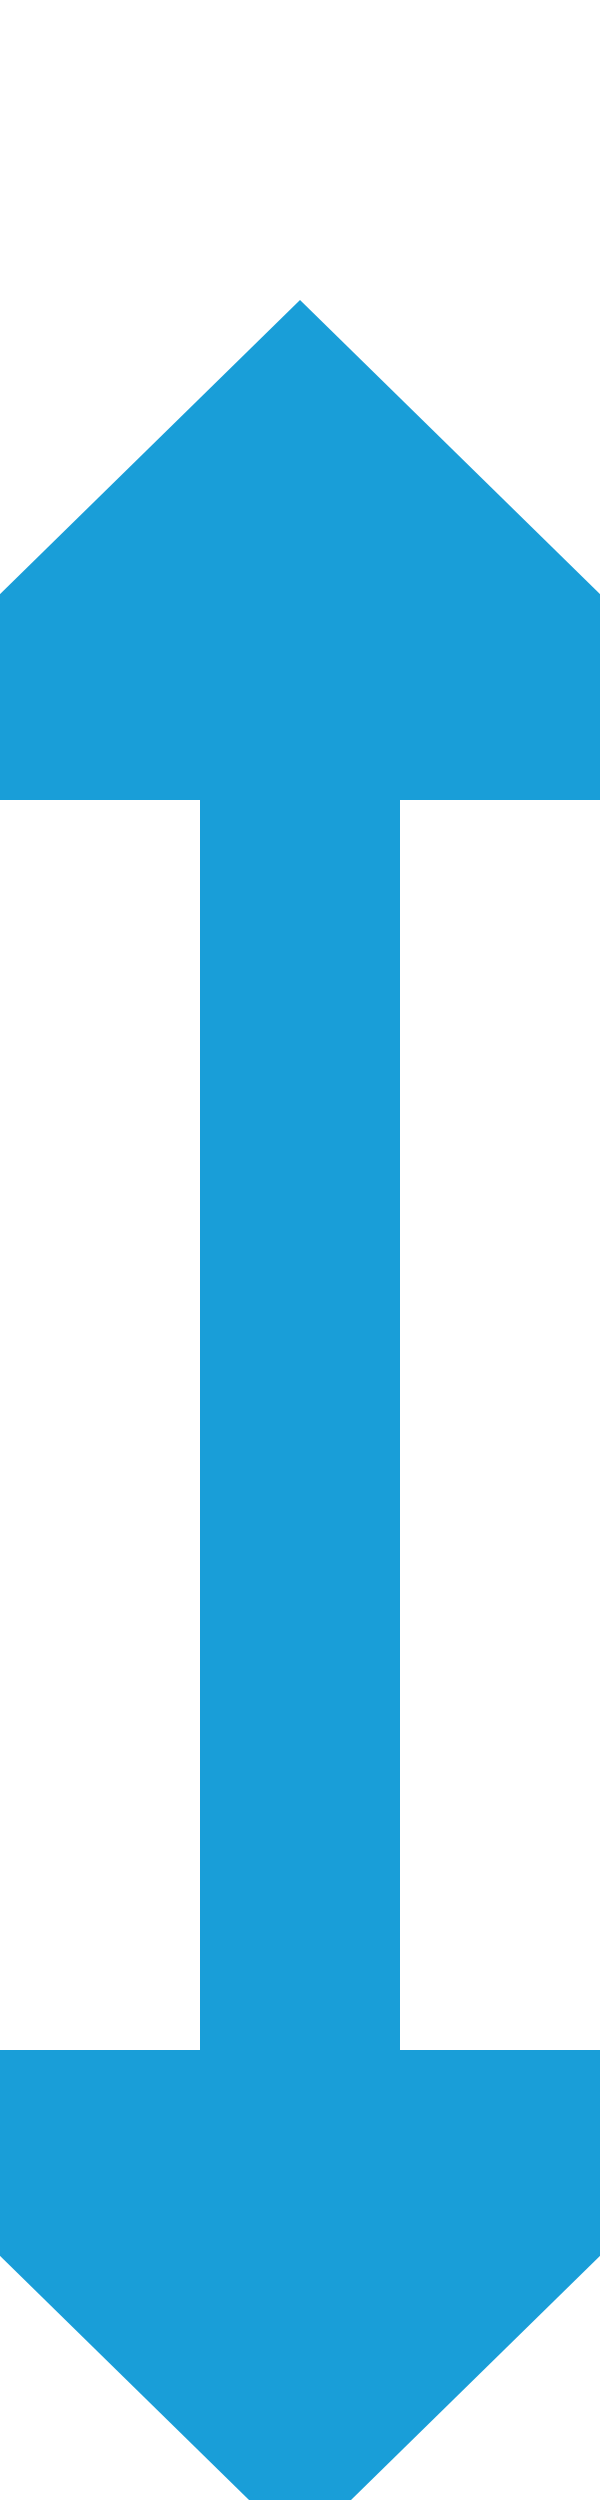
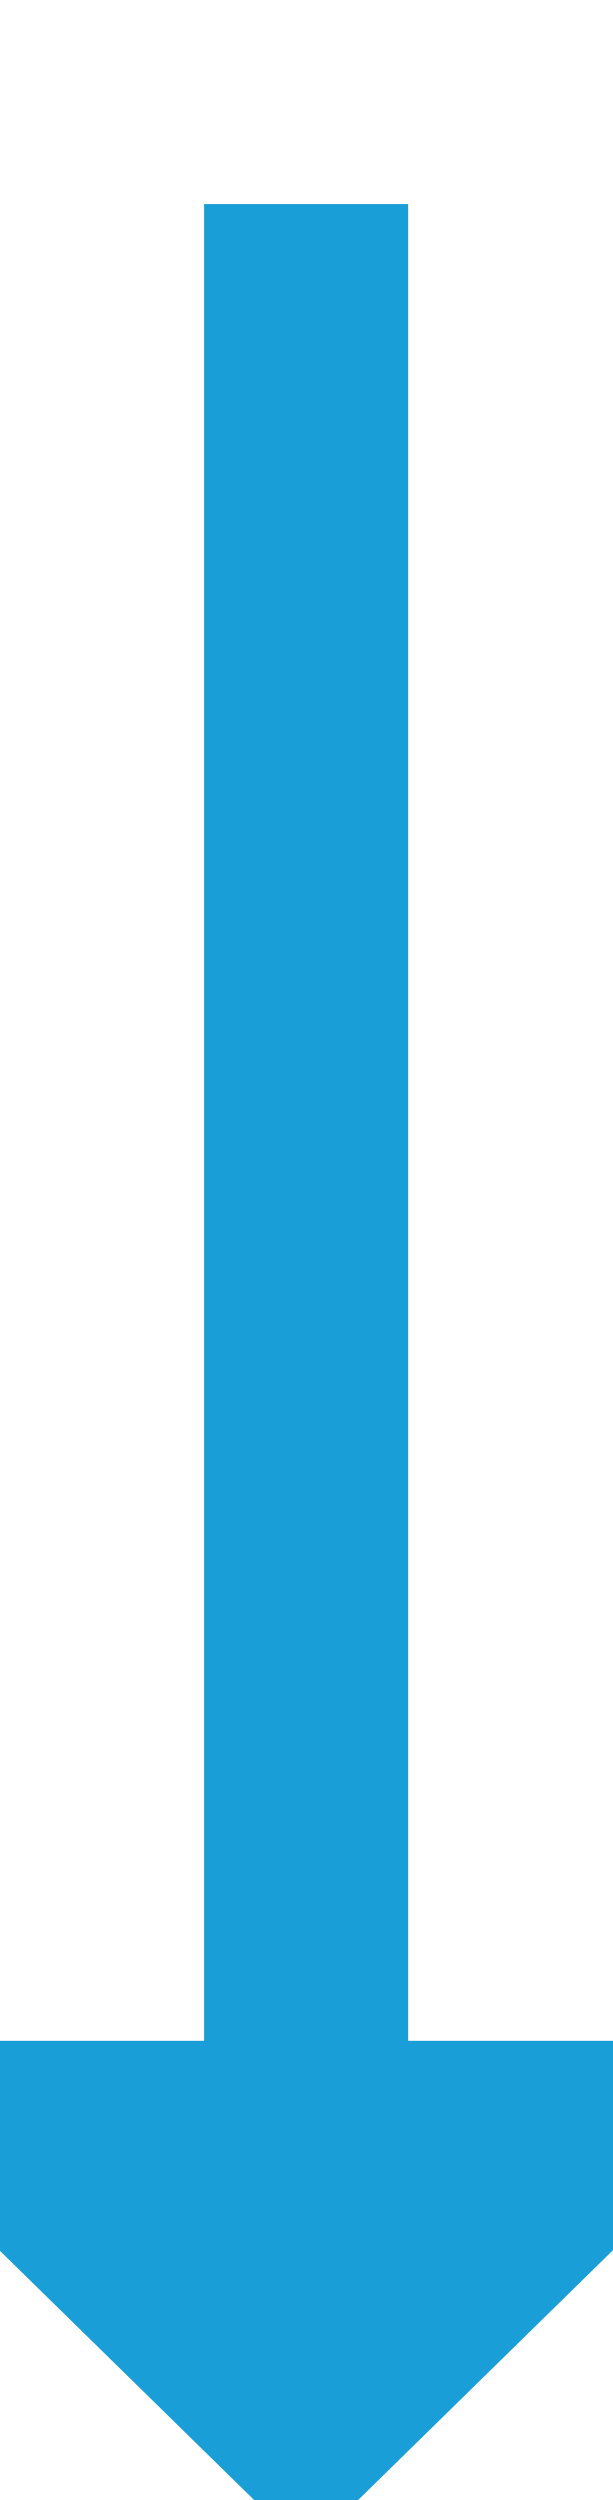
- <svg xmlns="http://www.w3.org/2000/svg" version="1.1" width="12px" height="50px" preserveAspectRatio="xMidYMin meet" viewBox="494 2024  10 50">
-   <path d="M 499 2038  L 499 2067  " stroke-width="4" stroke="#199ed8" fill="none" />
-   <path d="M 509.2 2040  L 499 2030  L 488.8 2040  L 509.2 2040  Z M 488.8 2065  L 499 2075  L 509.2 2065  L 488.8 2065  Z " fill-rule="nonzero" fill="#199ed8" stroke="none" />
+ <svg xmlns="http://www.w3.org/2000/svg" version="1.1" width="12px" height="49px" preserveAspectRatio="xMidYMin meet" viewBox="387 1122  10 49">
+   <path d="M 394 1128  L 392 1128  L 392 1164  " stroke-width="4" stroke="#199ed8" fill="none" />
+   <path d="M 381.8 1162  L 392 1172  L 402.2 1162  L 381.8 1162  Z " fill-rule="nonzero" fill="#199ed8" stroke="none" />
</svg>
